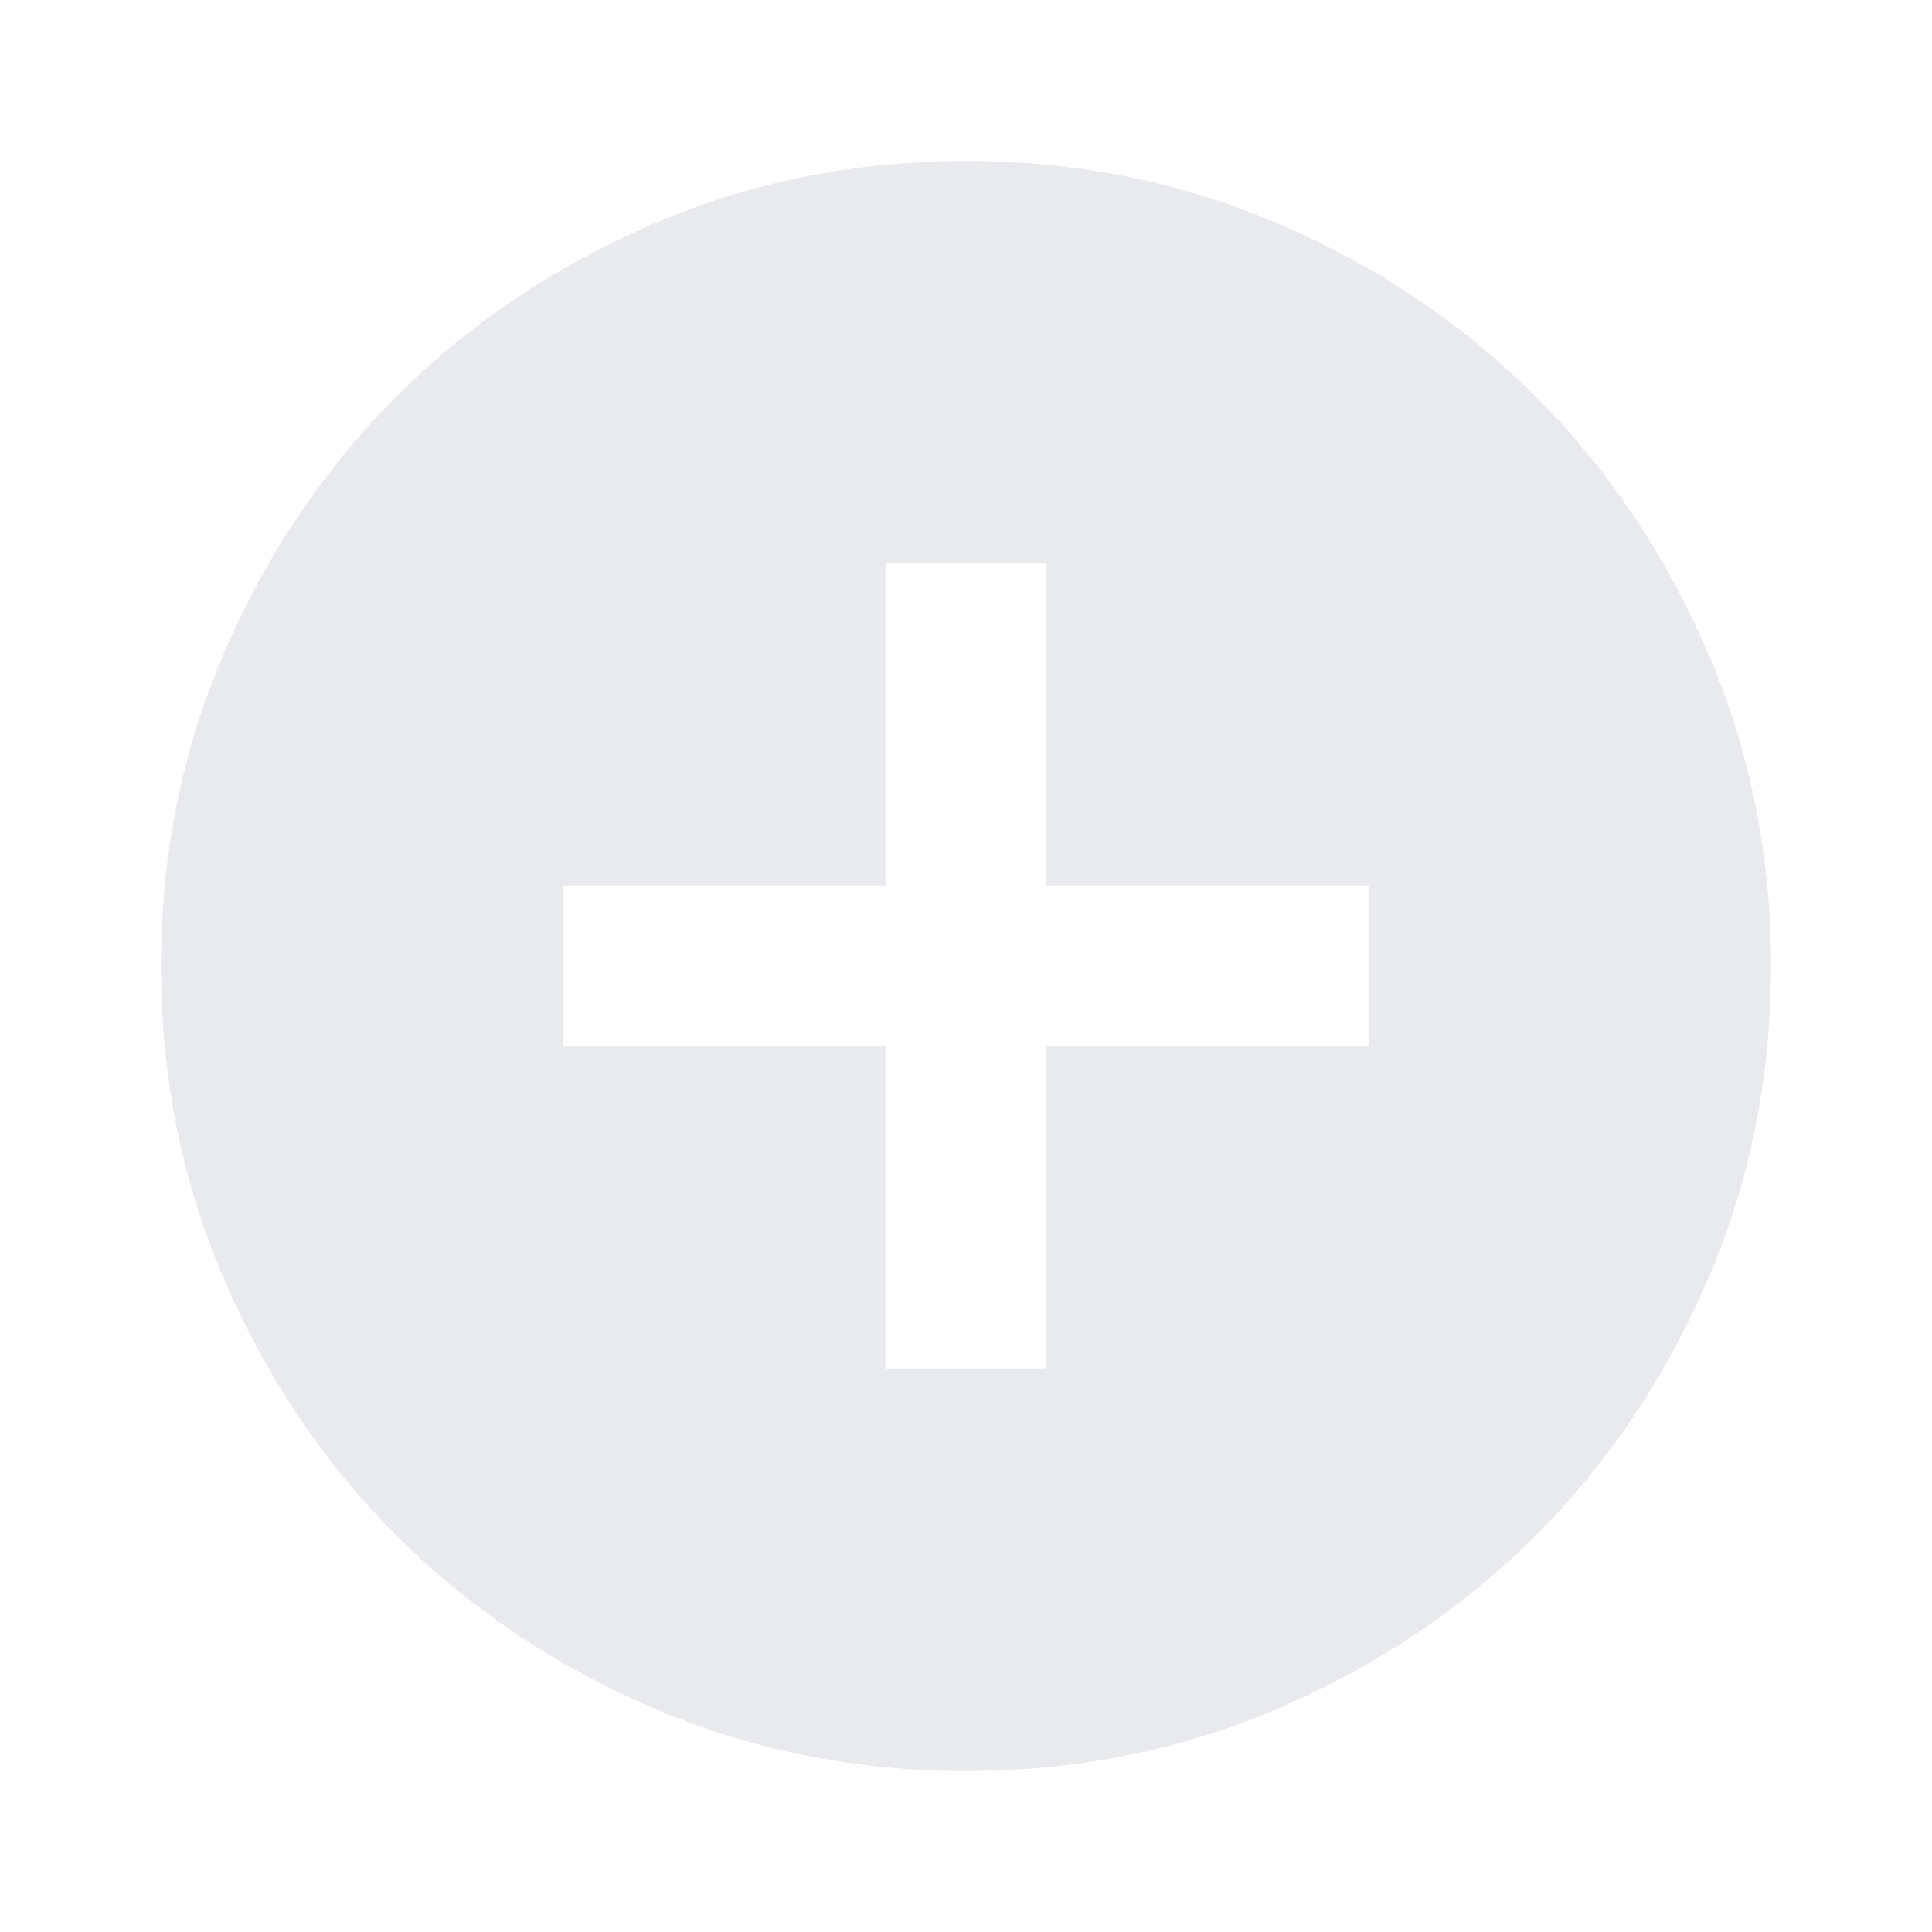
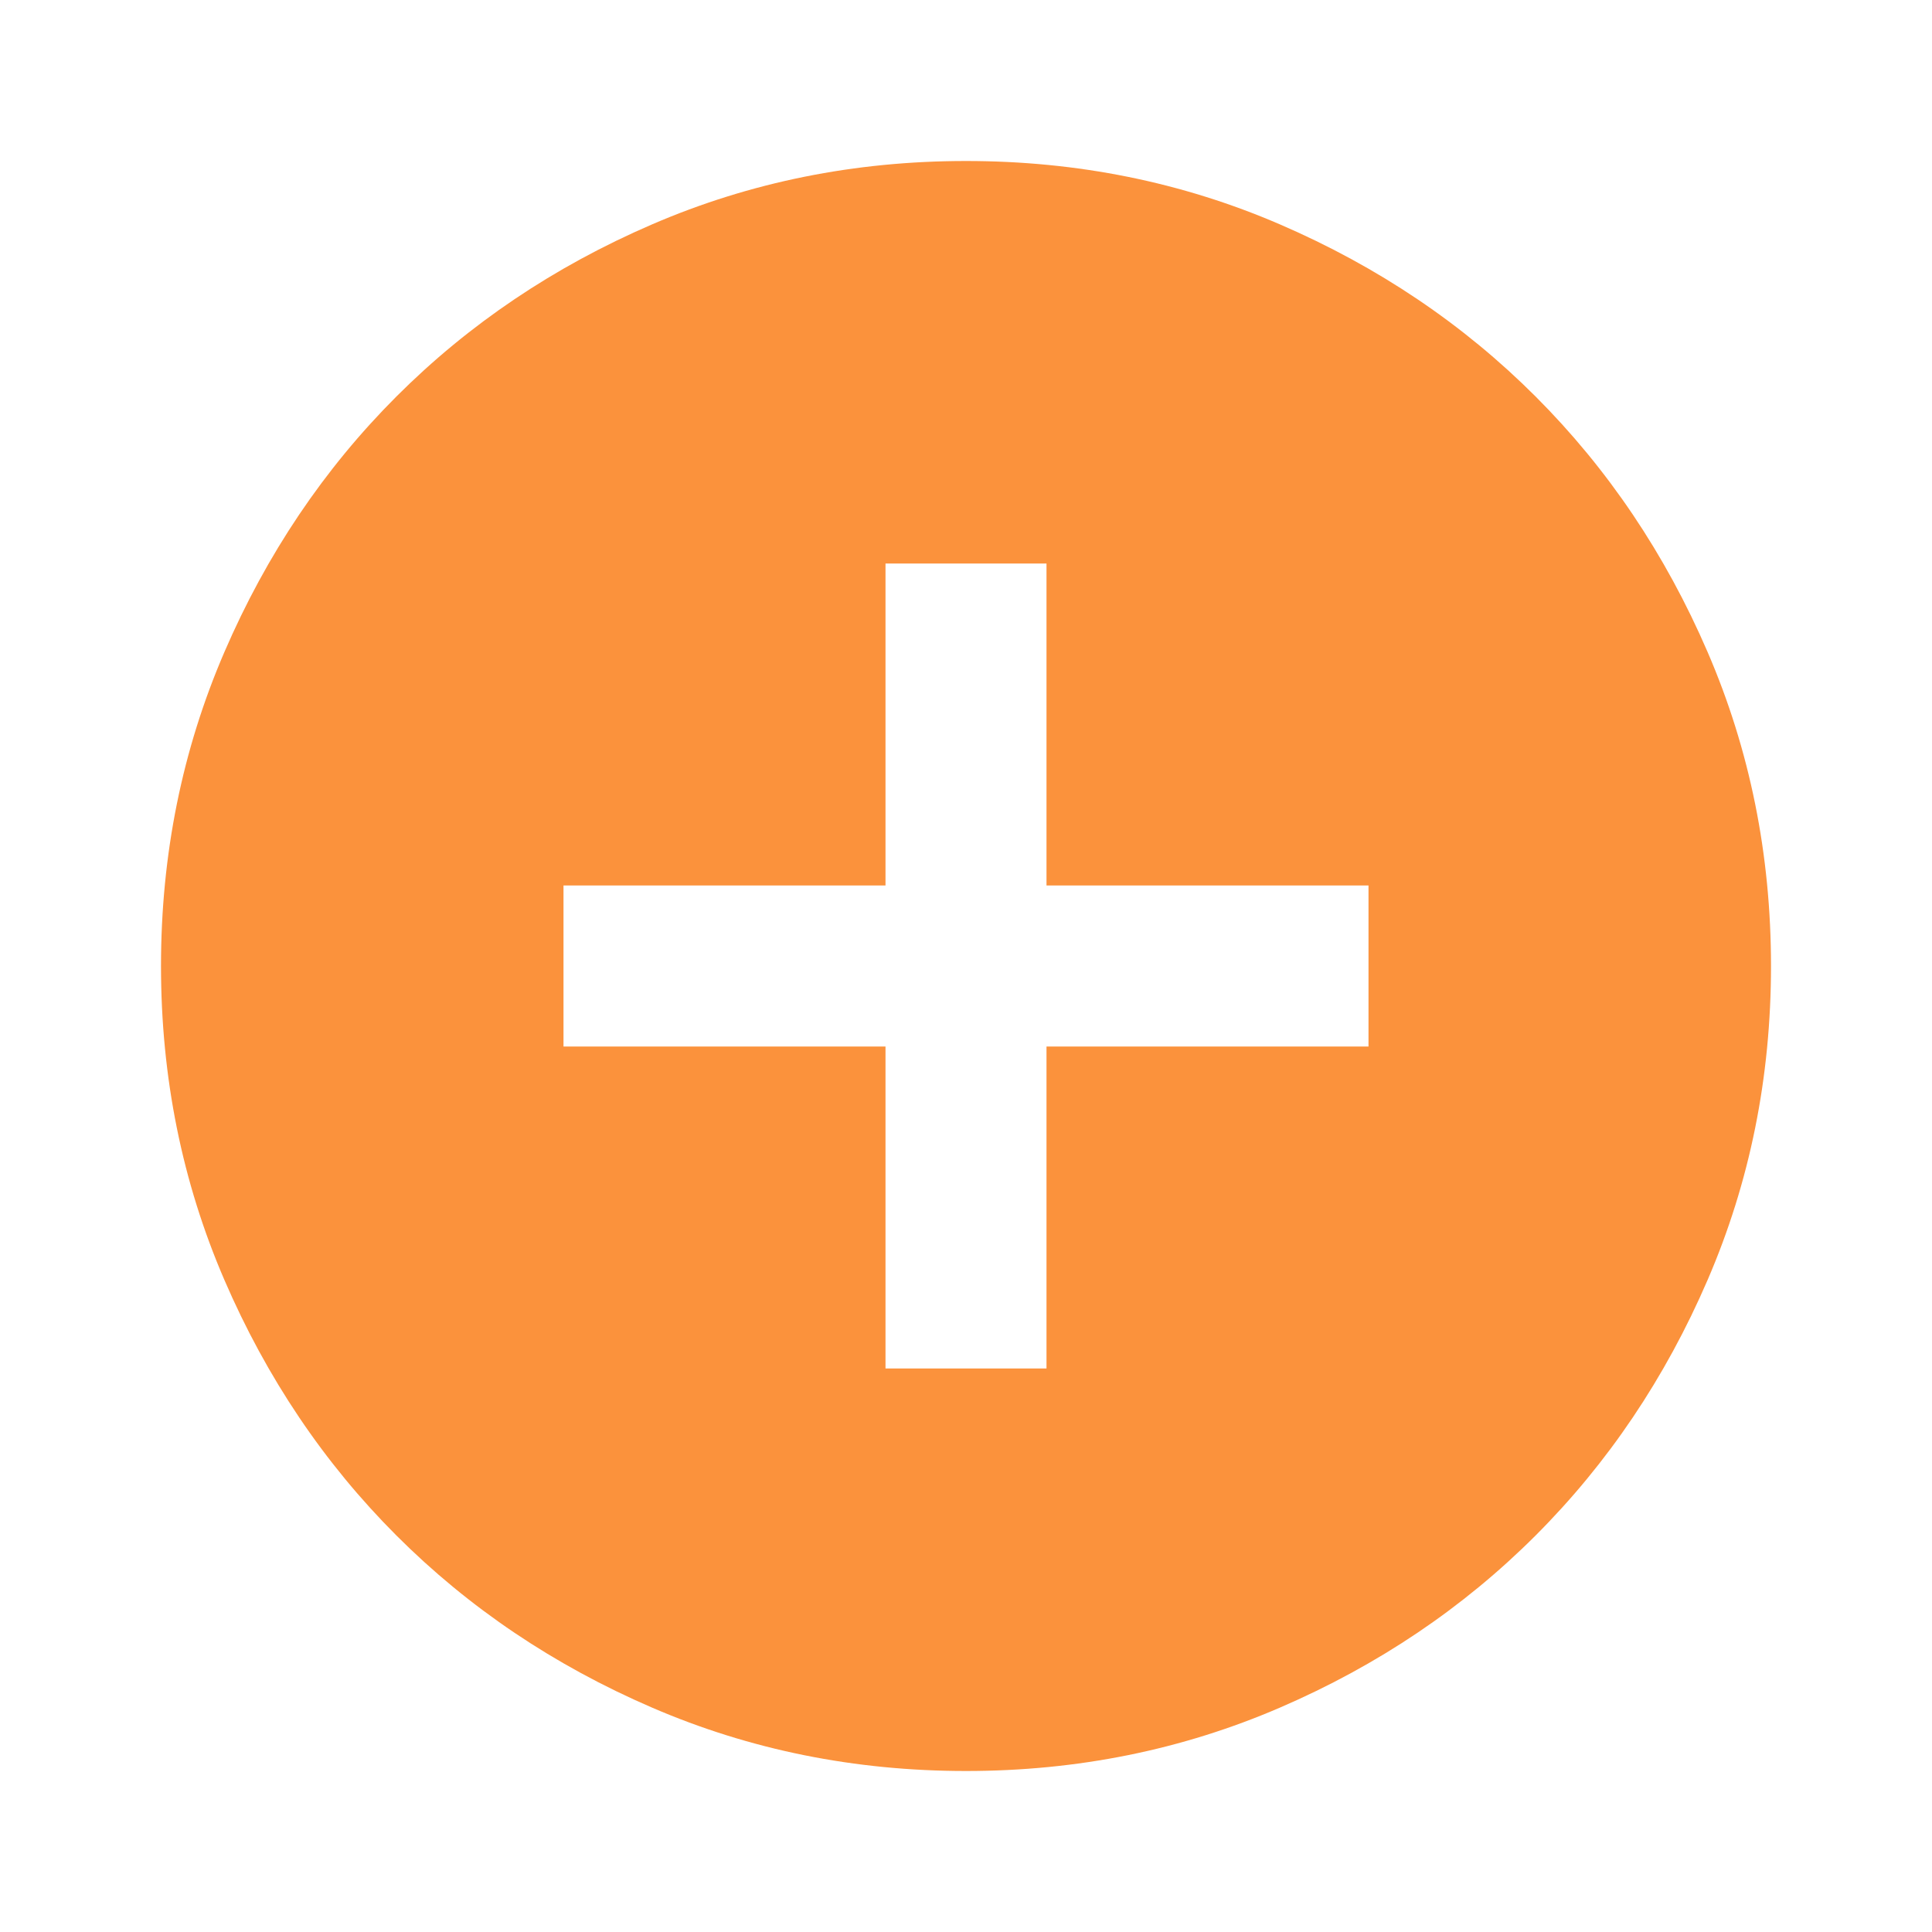
- <svg xmlns="http://www.w3.org/2000/svg" height="24px" viewBox="0 -960 960 960" width="24px" fill="#e8eaed">
+ <svg xmlns="http://www.w3.org/2000/svg" height="24px" viewBox="0 -960 960 960" width="24px" fill="#fb923c">
  <path d="M440-280h80v-160h160v-80H520v-160h-80v160H280v80h160v160Zm40 200q-83 0-156-31.5T197-197q-54-54-85.5-127T80-480q0-83 31.5-156T197-763q54-54 127-85.5T480-880q83 0 156 31.5T763-763q54 54 85.5 127T880-480q0 83-31.5 156T763-197q-54 54-127 85.5T480-80Z" />
</svg>
